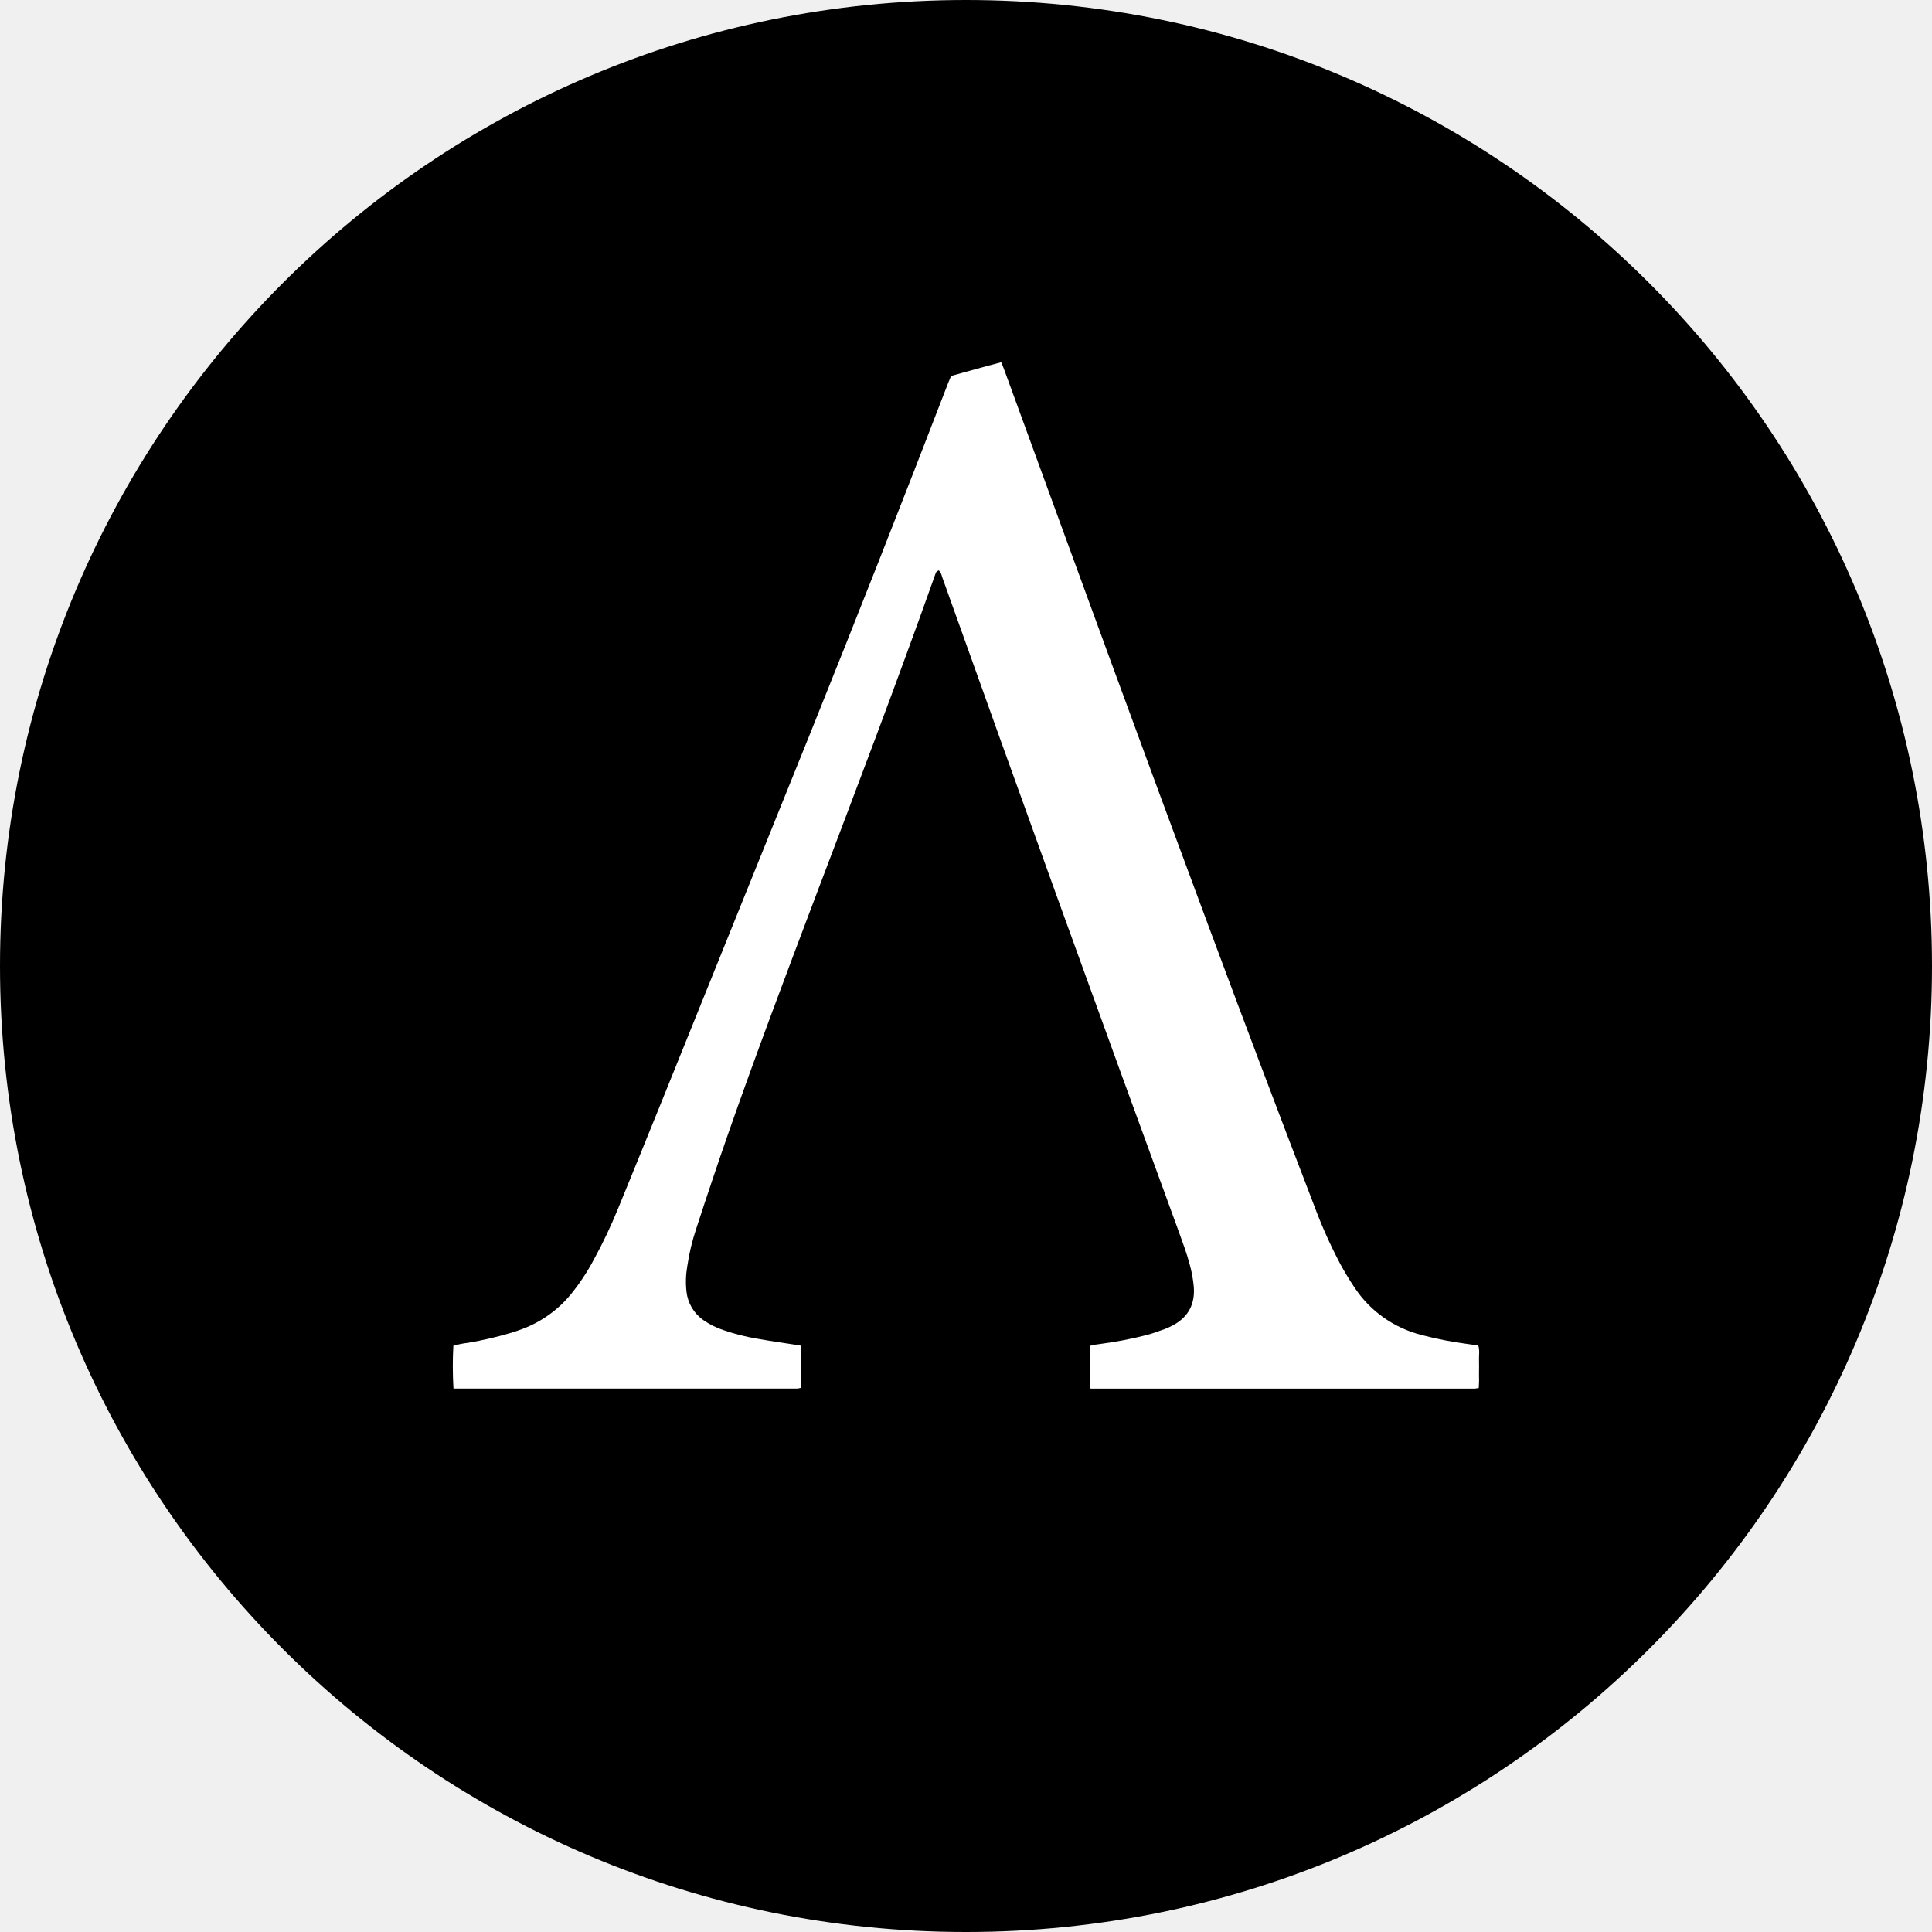
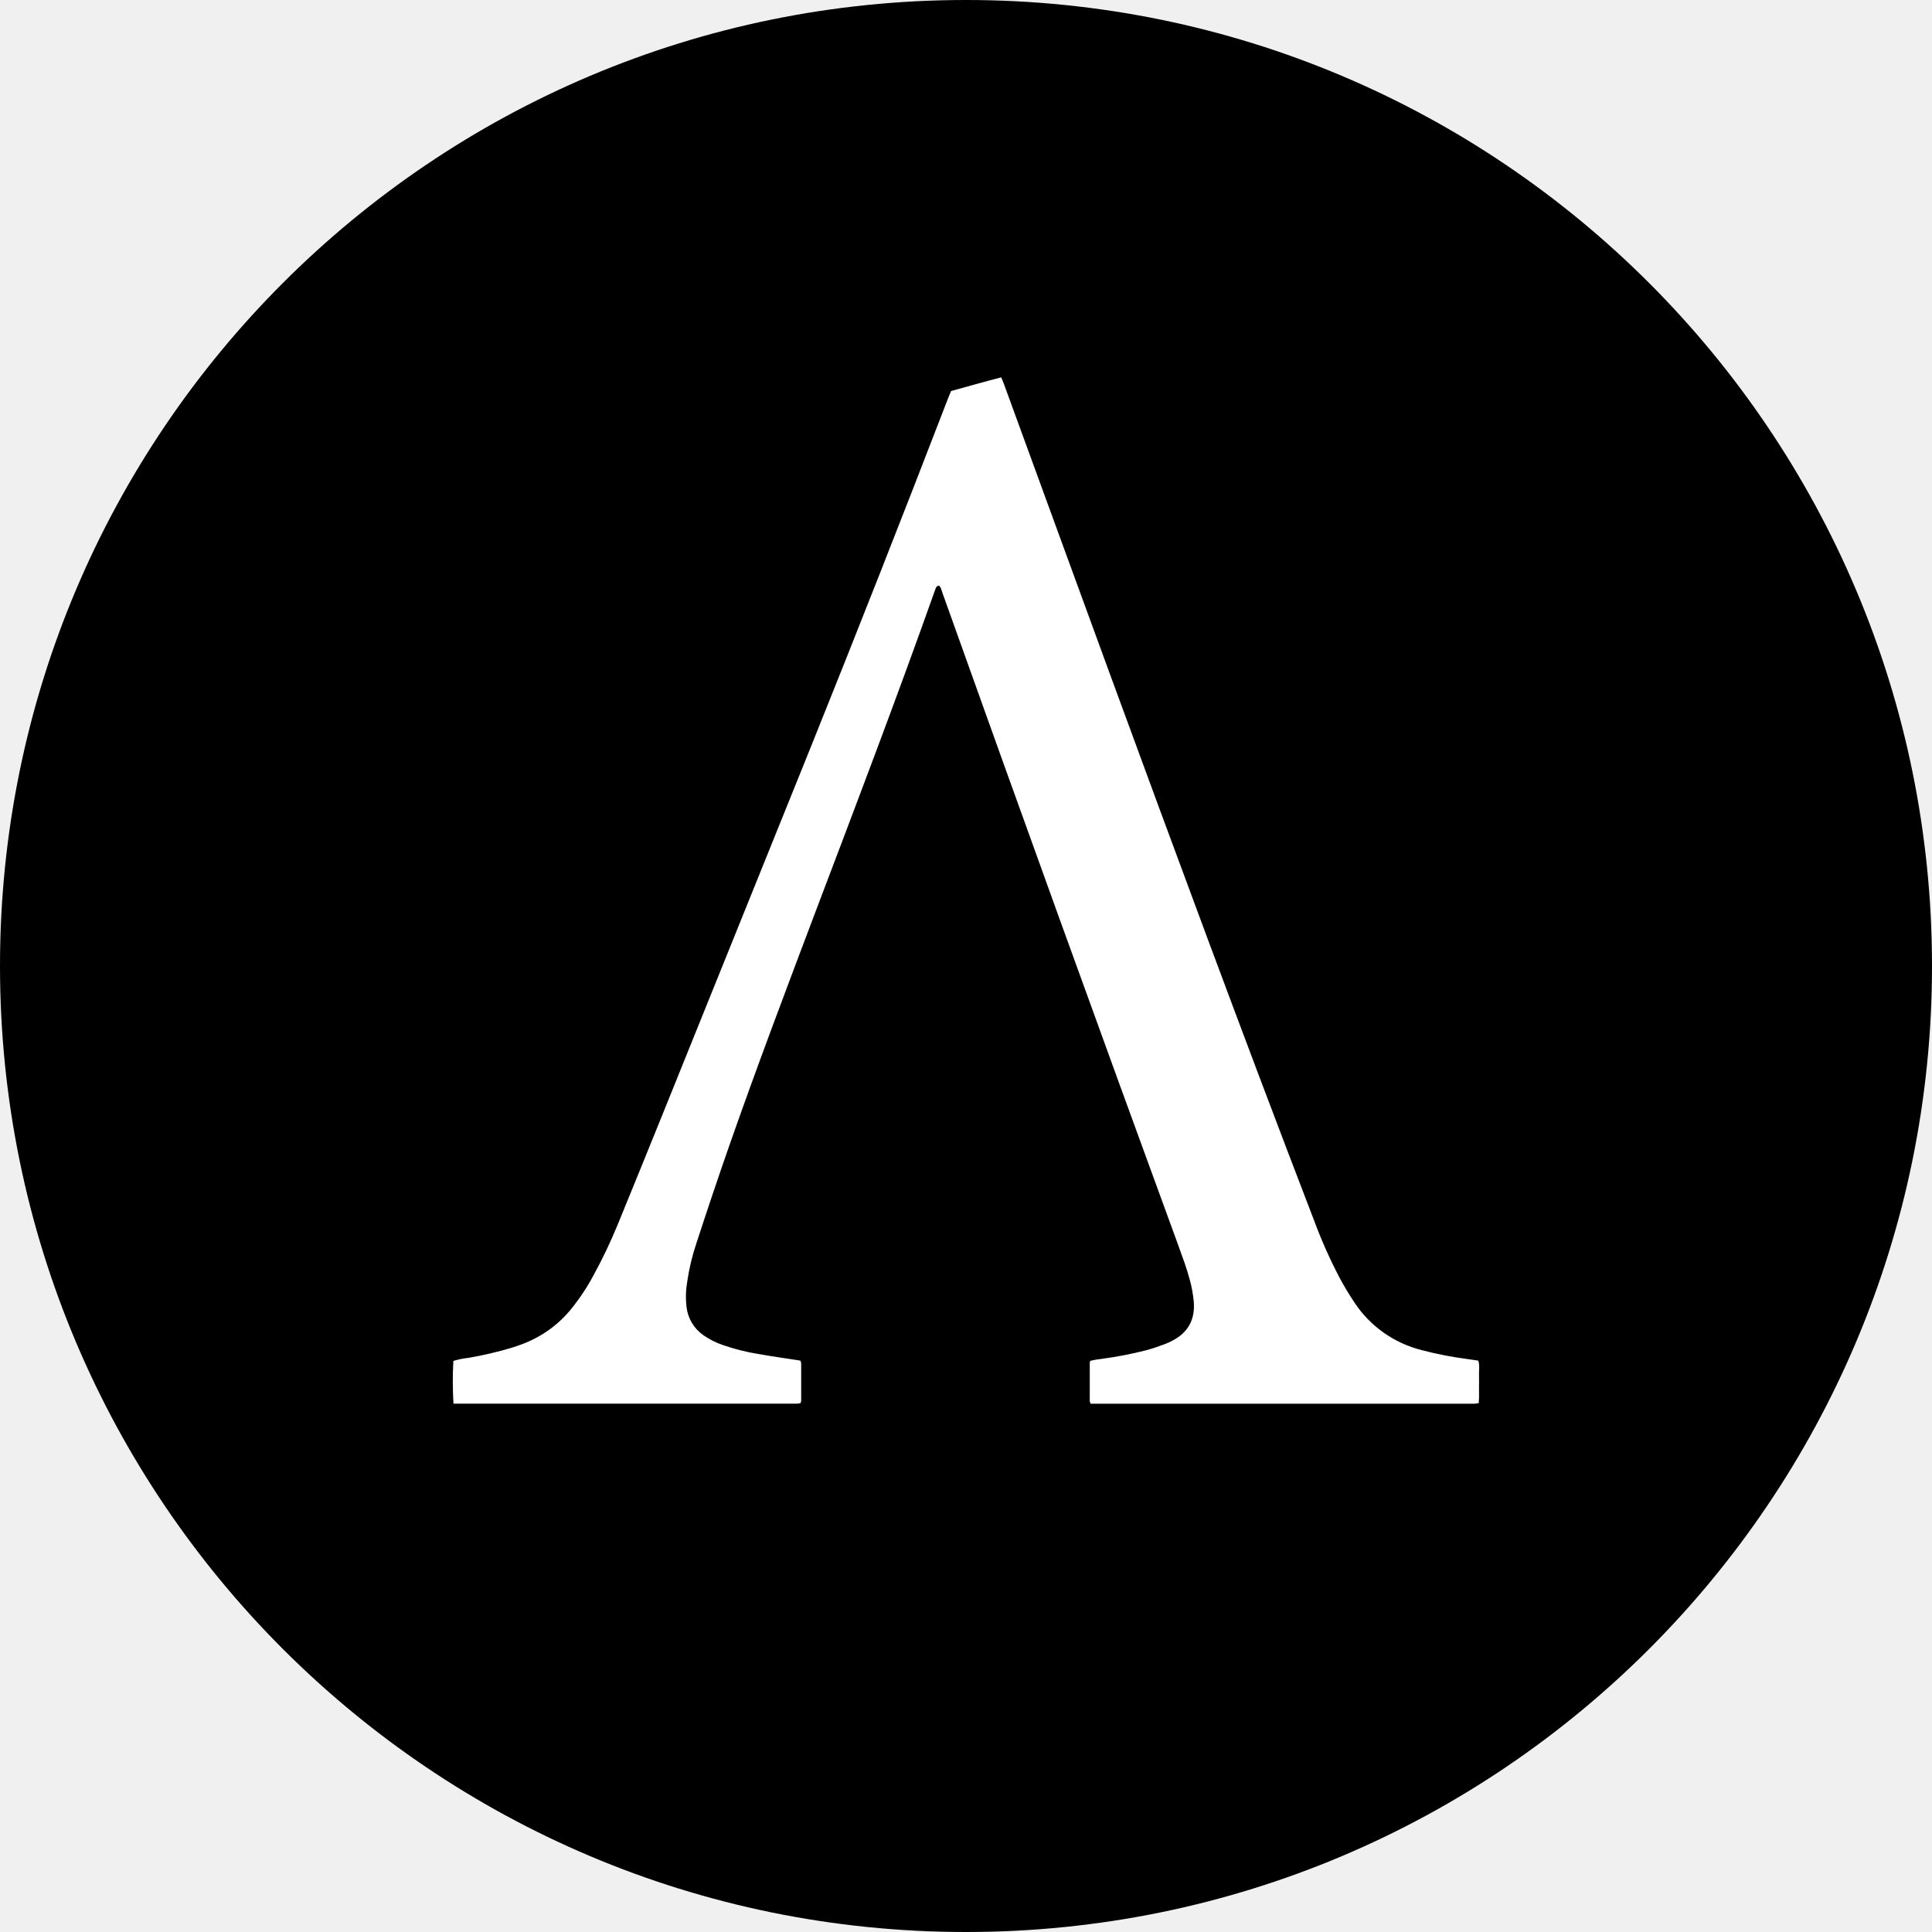
<svg xmlns="http://www.w3.org/2000/svg" width="32px" height="32px" viewBox="0 0 32 32" version="1.1">
  <g id="color/ampl" stroke="none" stroke-width="1" fill="none" fill-rule="evenodd">
    <circle id="Combined-Shape" fill="#000000" fill-rule="nonzero" cx="16" cy="16" r="16" />
-     <path d="M7.511,23 C7.497,22.764 7.496,22.527 7.509,22.291 C7.589,22.267 7.671,22.25 7.755,22.241 C7.997,22.2 8.236,22.144 8.472,22.074 C8.536,22.054 8.6,22.032 8.663,22.008 C8.973,21.889 9.246,21.693 9.454,21.439 C9.598,21.262 9.725,21.071 9.832,20.87 C9.984,20.593 10.119,20.308 10.238,20.016 C10.479,19.428 10.719,18.838 10.958,18.247 C11.778,16.216 12.597,14.185 13.417,12.154 C14.194,10.223 14.956,8.287 15.704,6.345 C15.719,6.306 15.736,6.267 15.753,6.227 C16.029,6.151 16.301,6.073 16.583,6 C16.599,6.039 16.615,6.074 16.628,6.11 C16.945,6.976 17.261,7.843 17.578,8.711 C18.657,11.667 19.741,14.621 20.851,17.565 C21.155,18.37 21.461,19.174 21.77,19.977 C21.892,20.305 22.035,20.625 22.199,20.935 C22.271,21.067 22.349,21.197 22.433,21.322 C22.69,21.714 23.089,21.997 23.55,22.113 C23.798,22.178 24.05,22.227 24.304,22.26 L24.485,22.286 C24.511,22.365 24.495,22.441 24.497,22.516 C24.5,22.592 24.497,22.677 24.497,22.757 C24.5,22.835 24.498,22.912 24.493,22.99 C24.467,22.994 24.447,22.998 24.427,23 C24.398,23 24.37,23 24.341,23 L18.064,23 C18.058,22.986 18.053,22.972 18.05,22.957 C18.05,22.744 18.05,22.531 18.05,22.318 C18.052,22.309 18.055,22.299 18.058,22.29 C18.111,22.276 18.165,22.266 18.219,22.261 C18.481,22.227 18.74,22.177 18.995,22.112 C19.097,22.084 19.198,22.048 19.298,22.011 C19.348,21.992 19.396,21.969 19.442,21.943 C19.693,21.804 19.794,21.588 19.773,21.313 C19.761,21.187 19.739,21.063 19.705,20.942 C19.655,20.753 19.585,20.569 19.519,20.385 C18.201,16.784 16.897,13.177 15.608,9.565 C15.594,9.526 15.59,9.482 15.549,9.447 C15.536,9.455 15.519,9.461 15.509,9.472 C15.499,9.491 15.491,9.51 15.485,9.53 C14.855,11.306 14.184,13.068 13.515,14.831 C13.022,16.136 12.528,17.441 12.068,18.757 C11.884,19.285 11.706,19.816 11.533,20.347 C11.465,20.55 11.415,20.758 11.384,20.97 C11.359,21.111 11.354,21.255 11.371,21.397 C11.392,21.584 11.492,21.753 11.647,21.863 C11.749,21.934 11.861,21.991 11.979,22.03 C12.167,22.095 12.361,22.144 12.558,22.176 C12.775,22.215 12.994,22.245 13.212,22.279 C13.226,22.281 13.24,22.284 13.259,22.287 C13.264,22.303 13.268,22.319 13.27,22.335 C13.27,22.541 13.27,22.747 13.27,22.953 C13.268,22.965 13.265,22.978 13.261,22.989 C13.242,22.994 13.222,22.997 13.202,22.999 C13.174,22.999 13.145,22.999 13.117,22.999 L7.511,22.999 L7.511,23 Z" id="Path" fill="#FFFFFF" fill-rule="nonzero" />
+     <path d="M7.511,23.25 C7.497,23.014 7.496,22.777 7.509,22.541 C7.589,22.517 7.671,22.5 7.755,22.491 C7.997,22.45 8.236,22.394 8.472,22.324 C8.536,22.304 8.6,22.282 8.663,22.258 C8.973,22.139 9.246,21.943 9.454,21.689 C9.598,21.512 9.725,21.321 9.832,21.12 C9.984,20.843 10.119,20.558 10.238,20.266 C10.479,19.678 10.719,19.088 10.958,18.497 C11.778,16.466 12.597,14.435 13.417,12.404 C14.194,10.473 14.956,8.537 15.704,6.595 C15.719,6.556 15.736,6.517 15.753,6.477 C16.029,6.401 16.301,6.323 16.583,6.25 C16.599,6.289 16.615,6.324 16.628,6.36 C16.945,7.226 17.261,8.093 17.578,8.961 C18.657,11.917 19.741,14.871 20.851,17.815 C21.155,18.62 21.461,19.424 21.77,20.227 C21.892,20.555 22.035,20.875 22.199,21.185 C22.271,21.317 22.349,21.447 22.433,21.572 C22.69,21.964 23.089,22.247 23.55,22.363 C23.798,22.428 24.05,22.477 24.304,22.51 L24.485,22.536 C24.511,22.615 24.495,22.691 24.497,22.766 C24.5,22.842 24.497,22.927 24.497,23.007 C24.5,23.085 24.498,23.162 24.493,23.24 C24.467,23.244 24.447,23.248 24.427,23.25 C24.398,23.25 24.37,23.25 24.341,23.25 L18.064,23.25 C18.058,23.236 18.053,23.222 18.05,23.207 C18.05,22.994 18.05,22.781 18.05,22.568 C18.052,22.559 18.055,22.549 18.058,22.54 C18.111,22.526 18.165,22.516 18.219,22.511 C18.481,22.477 18.74,22.427 18.995,22.362 C19.097,22.334 19.198,22.298 19.298,22.261 C19.348,22.242 19.396,22.219 19.442,22.193 C19.693,22.054 19.794,21.838 19.773,21.563 C19.761,21.437 19.739,21.313 19.705,21.192 C19.655,21.003 19.585,20.819 19.519,20.635 C18.201,17.034 16.897,13.427 15.608,9.815 C15.594,9.776 15.59,9.732 15.549,9.697 C15.536,9.705 15.519,9.711 15.509,9.722 C15.499,9.741 15.491,9.76 15.485,9.78 C14.855,11.556 14.184,13.318 13.515,15.081 C13.022,16.386 12.528,17.691 12.068,19.007 C11.884,19.535 11.706,20.066 11.533,20.597 C11.465,20.8 11.415,21.008 11.384,21.22 C11.359,21.361 11.354,21.505 11.371,21.647 C11.392,21.834 11.492,22.003 11.647,22.113 C11.749,22.184 11.861,22.241 11.979,22.28 C12.167,22.345 12.361,22.394 12.558,22.426 C12.775,22.465 12.994,22.495 13.212,22.529 C13.226,22.531 13.24,22.534 13.259,22.537 C13.264,22.553 13.268,22.569 13.27,22.585 C13.27,22.791 13.27,22.997 13.27,23.203 C13.268,23.215 13.265,23.228 13.261,23.239 C13.242,23.244 13.222,23.247 13.202,23.249 C13.174,23.249 13.145,23.249 13.117,23.249 L7.511,23.249 L7.511,23.25 Z" id="Path" fill="#FFFFFF" fill-rule="nonzero" />
  </g>
</svg>
